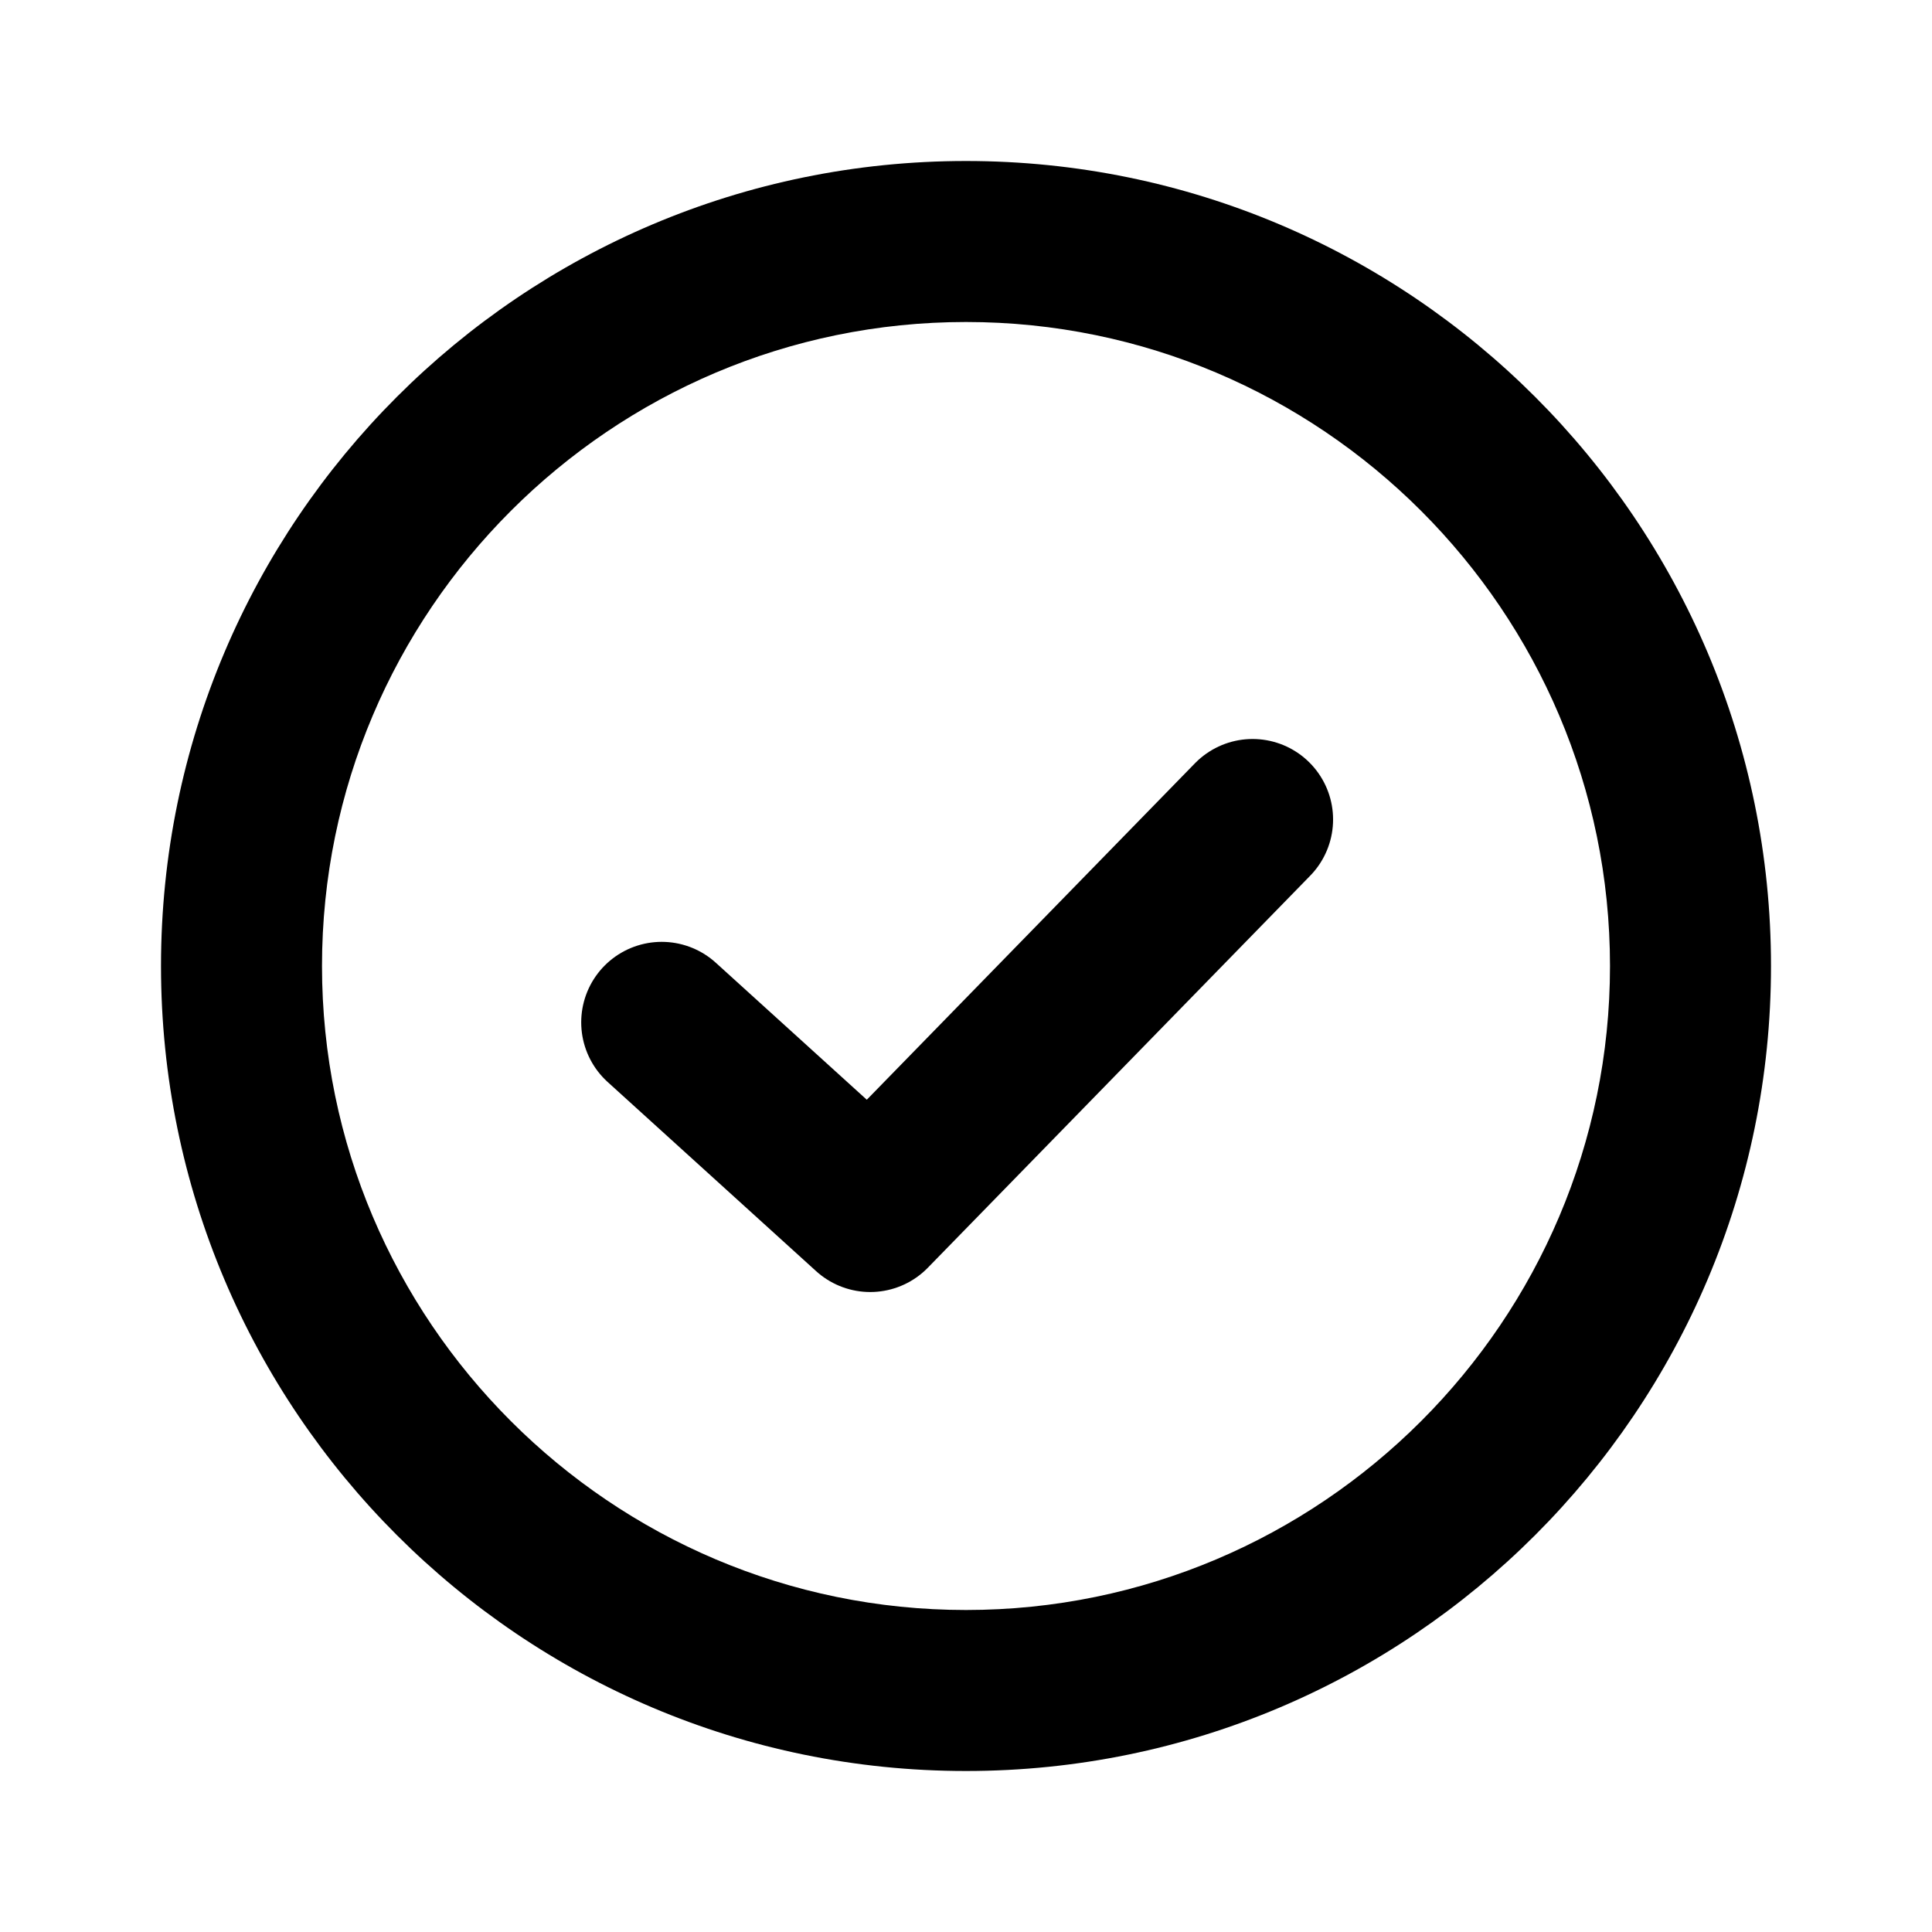
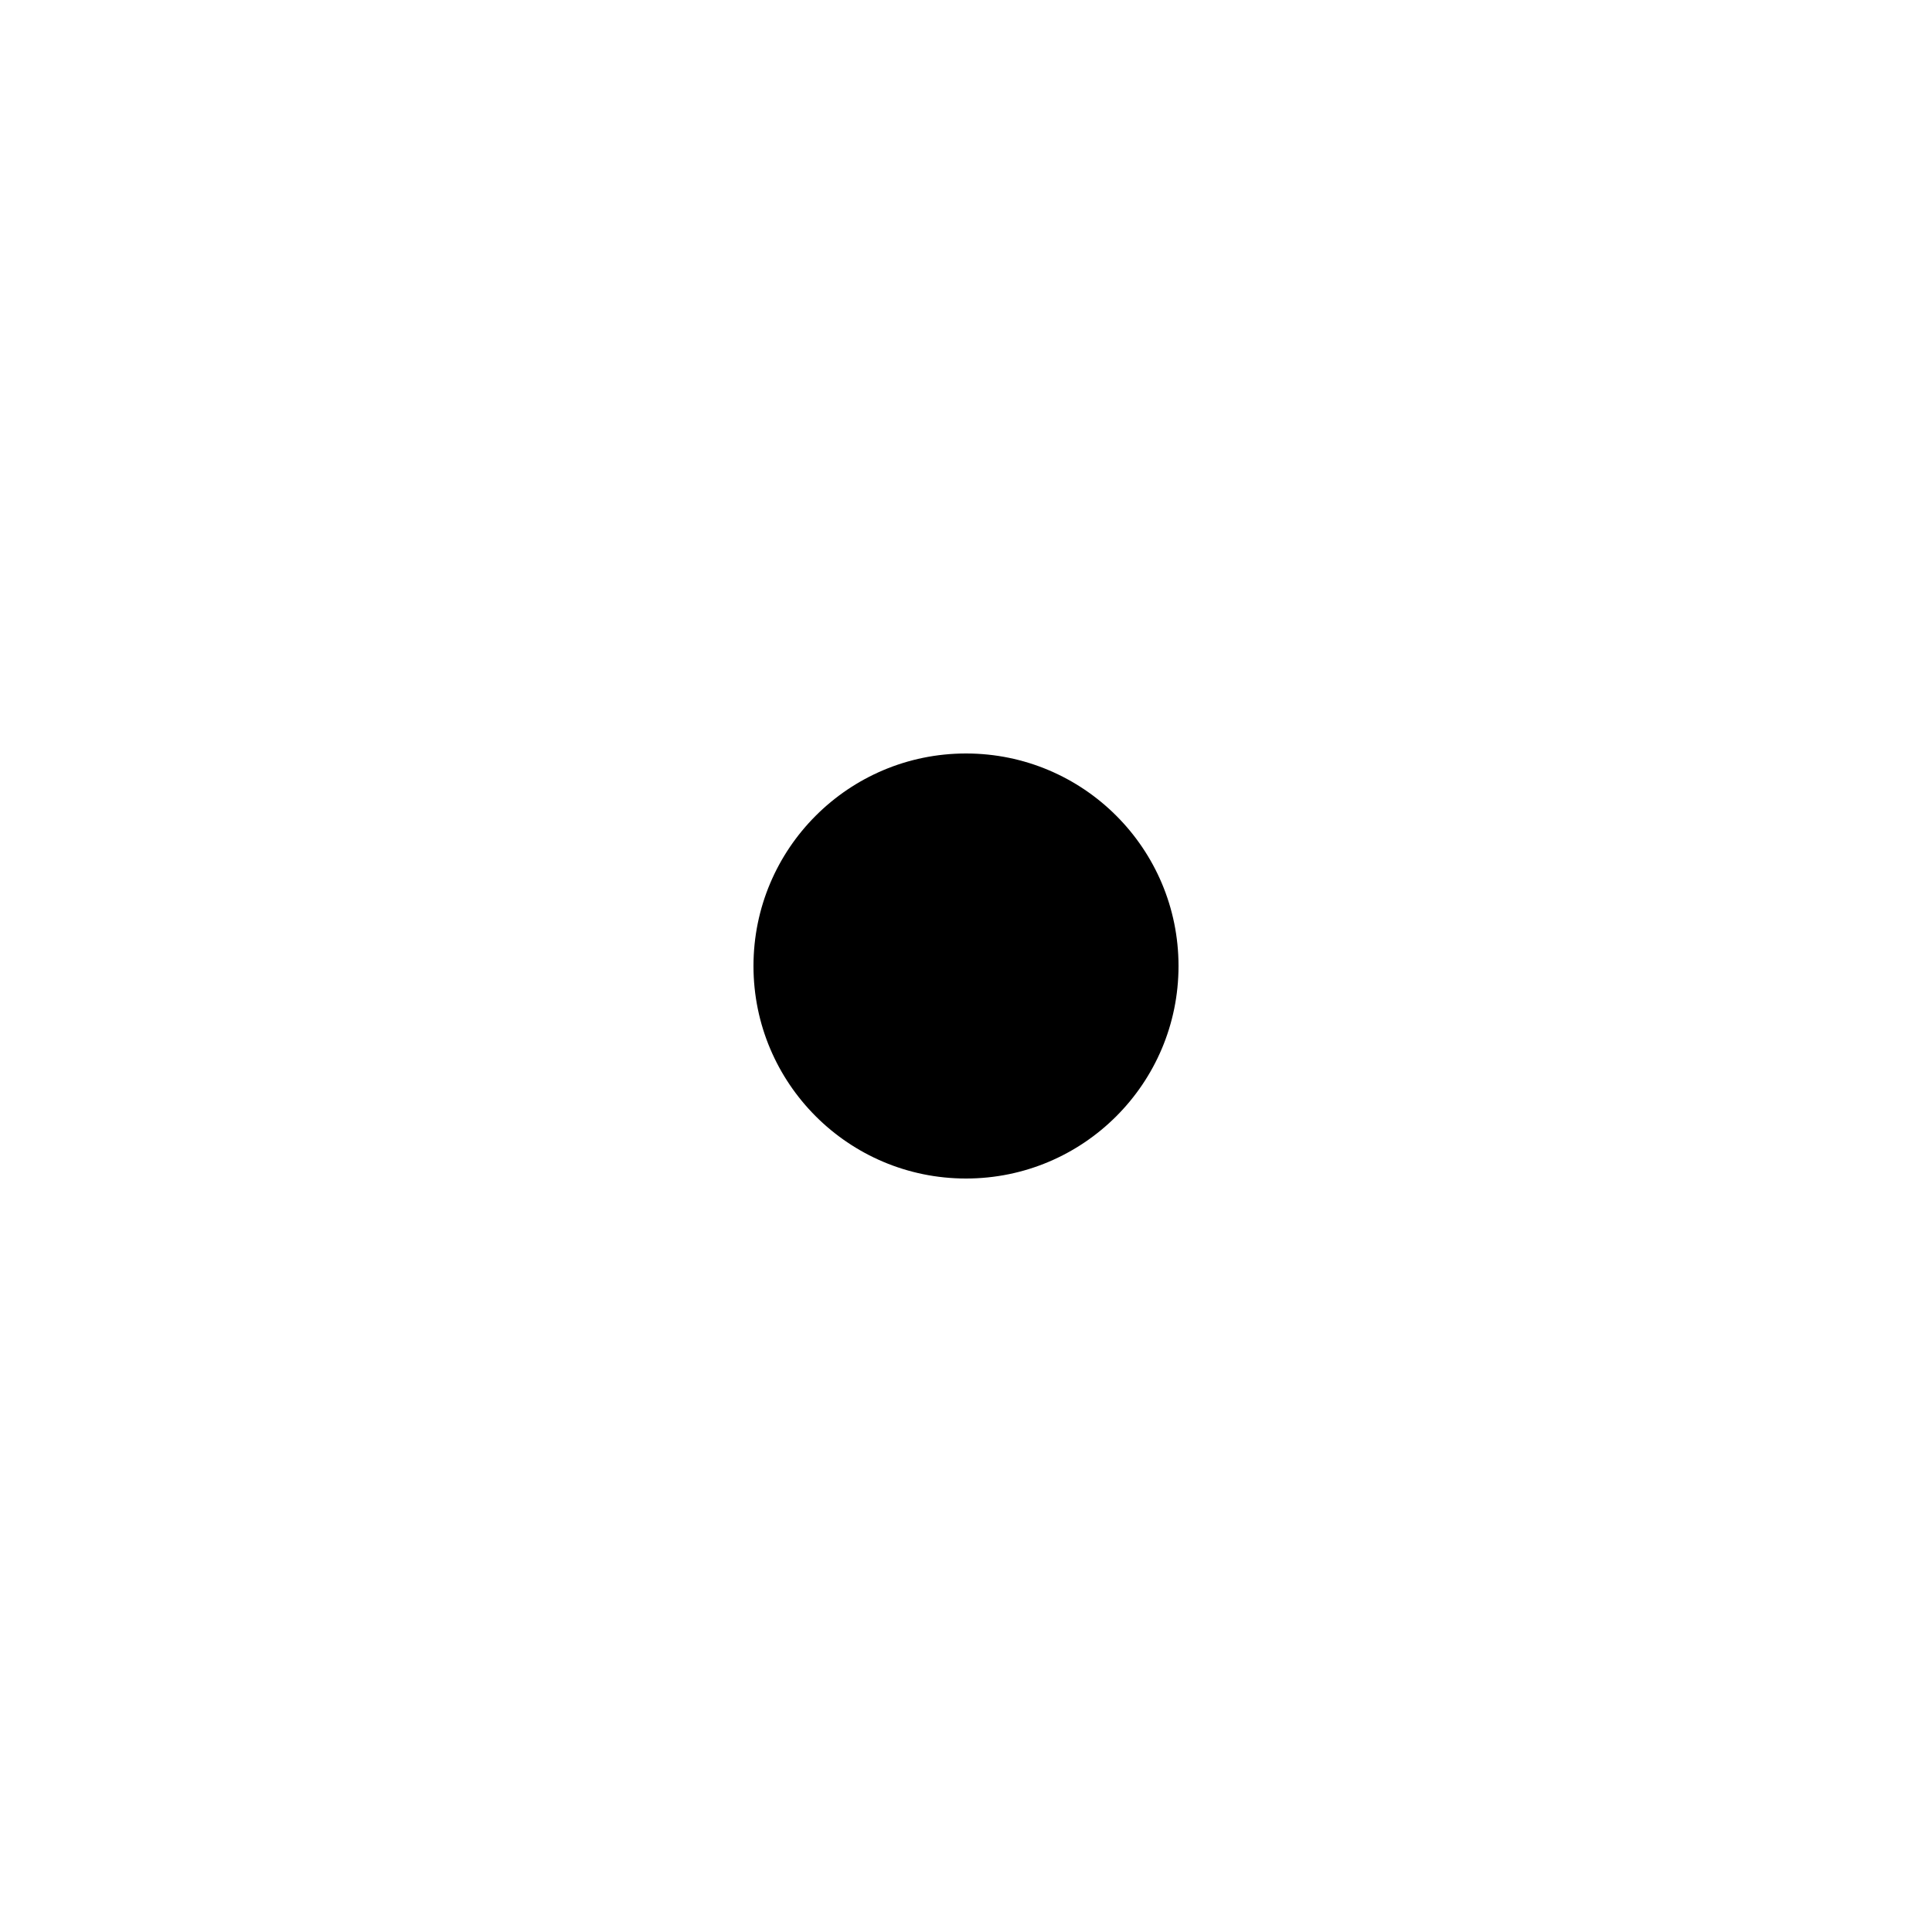
- <svg xmlns="http://www.w3.org/2000/svg" id="New" viewBox="0 0 24 24">
-   <path d="M12,4c4.41,0,8,3.59,8,8s-3.59,8-8,8-8-3.59-8-8,3.59-8,8-8m0-2C6.48,2,2,6.48,2,12s4.48,10,10,10,10-4.48,10-10S17.52,2,12,2h0Z" />
-   <polyline points="8.22 12.7 10.81 15.05 15.56 10.18" style="fill: none; stroke: #000; stroke-linecap: round; stroke-linejoin: round; stroke-width: 2px;" />
+ <svg xmlns="http://www.w3.org/2000/svg" fill="currentcolor" viewBox="0 0 20 20">
+   <g id="SVGRepo_bgCarrier" stroke-width="0" />
+   <g id="SVGRepo_tracerCarrier" stroke-linecap="round" stroke-linejoin="round" />
+   <g id="SVGRepo_iconCarrier">
+     <path d="M7.8 10a2.2 2.2 0 0 0 4.4 0 2.2 2.2 0 0 0-4.4 0z" />
+   </g>
</svg>
